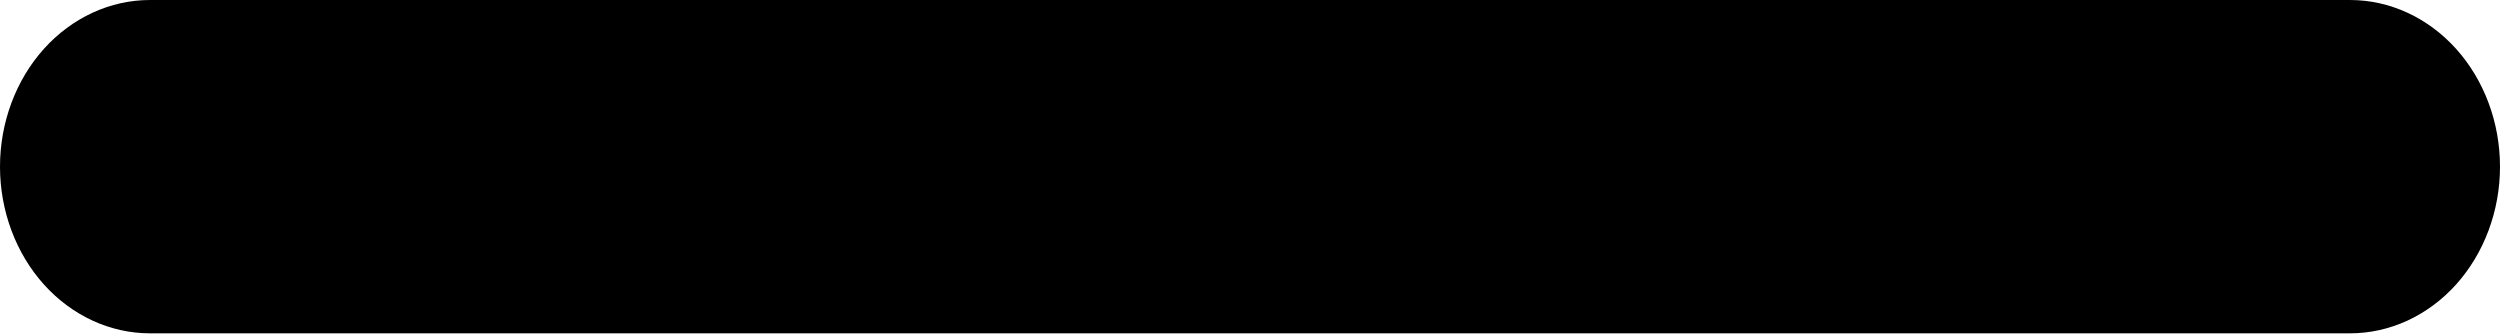
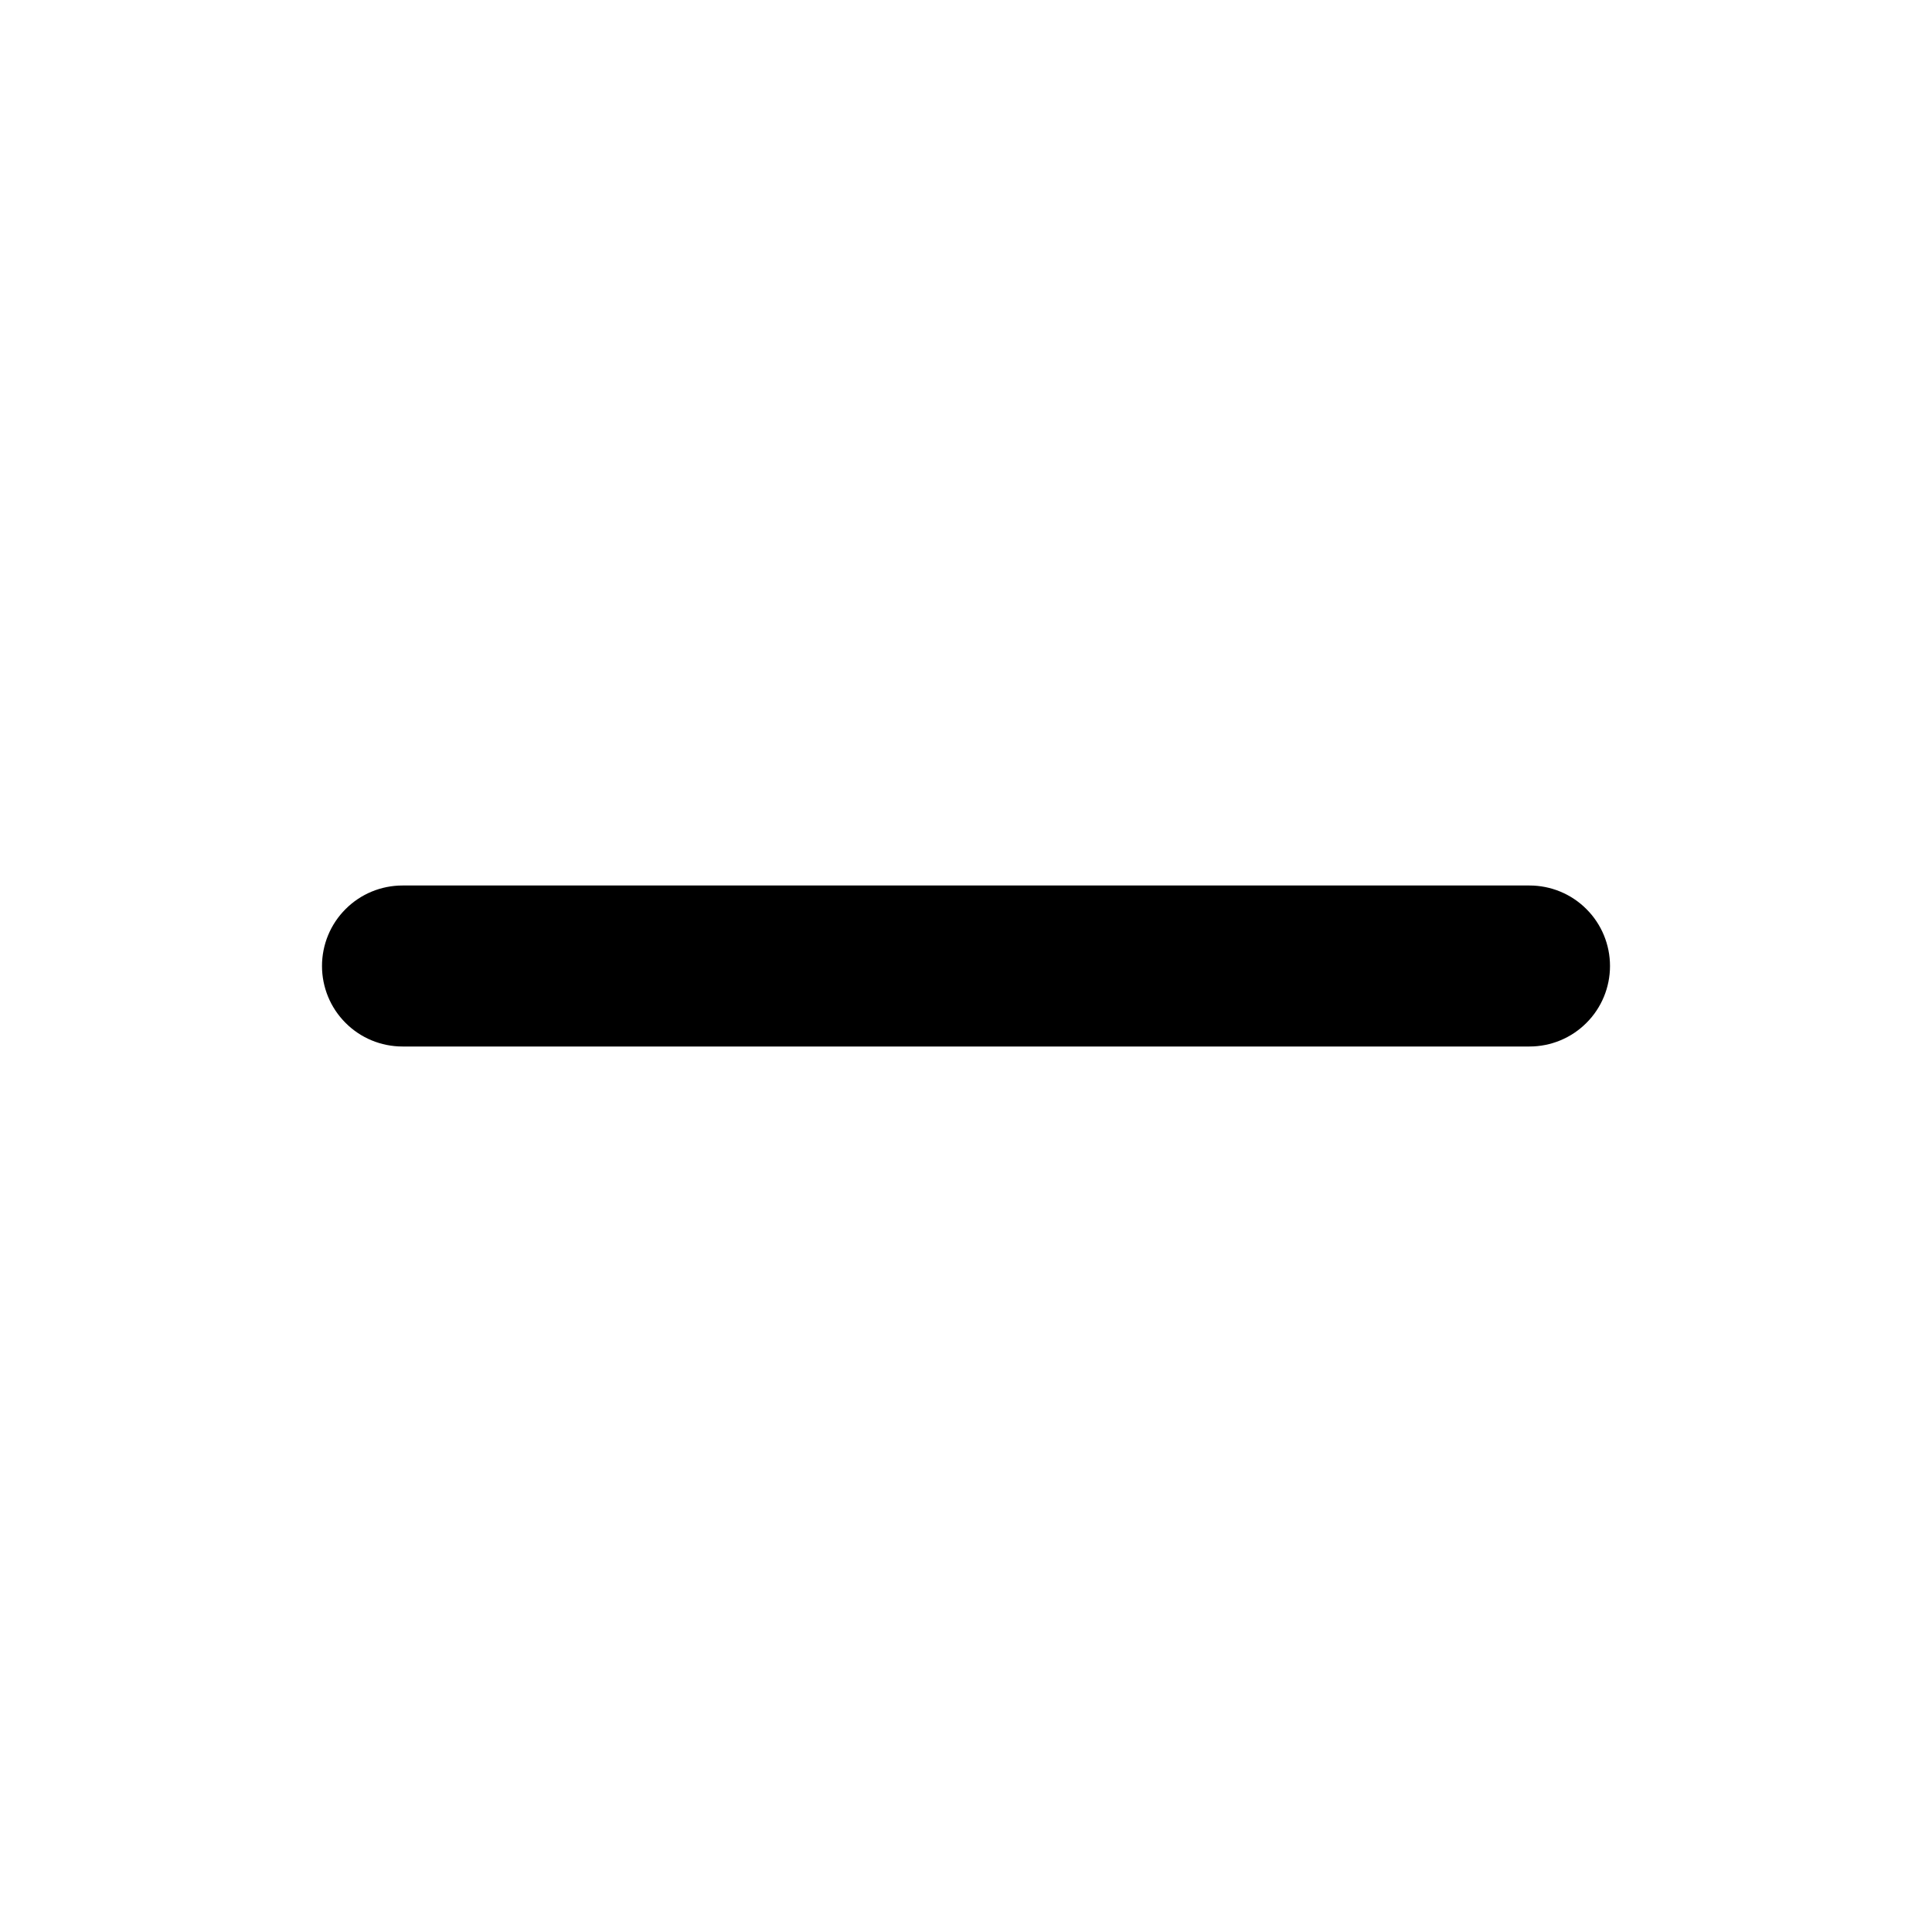
- <svg xmlns="http://www.w3.org/2000/svg" width="30" height="4" viewBox="0 0 30 4" fill="none">
-   <path d="M30 2C30 2.53 29.81 3.039 29.473 3.414C29.135 3.789 28.677 4 28.2 4H1.8C1.323 4 0.865 3.789 0.527 3.414C0.19 3.039 0 2.53 0 2C0 1.47 0.19 0.961 0.527 0.586C0.865 0.211 1.323 0 1.8 0H28.2C28.677 0 29.135 0.211 29.473 0.586C29.81 0.961 30 1.47 30 2Z" fill="black" />
+ <svg xmlns="http://www.w3.org/2000/svg" width="24" height="24" viewBox="0 0 24 24" fill="none">
+   <path d="M19 11H5C4.735 11 4.48 11.105 4.293 11.293C4.105 11.48 4 11.735 4 12C4 12.265 4.105 12.52 4.293 12.707C4.48 12.895 4.735 13 5 13H19C19.265 13 19.52 12.895 19.707 12.707C19.895 12.52 20 12.265 20 12C20 11.735 19.895 11.48 19.707 11.293C19.52 11.105 19.265 11 19 11Z" fill="black" />
</svg>
